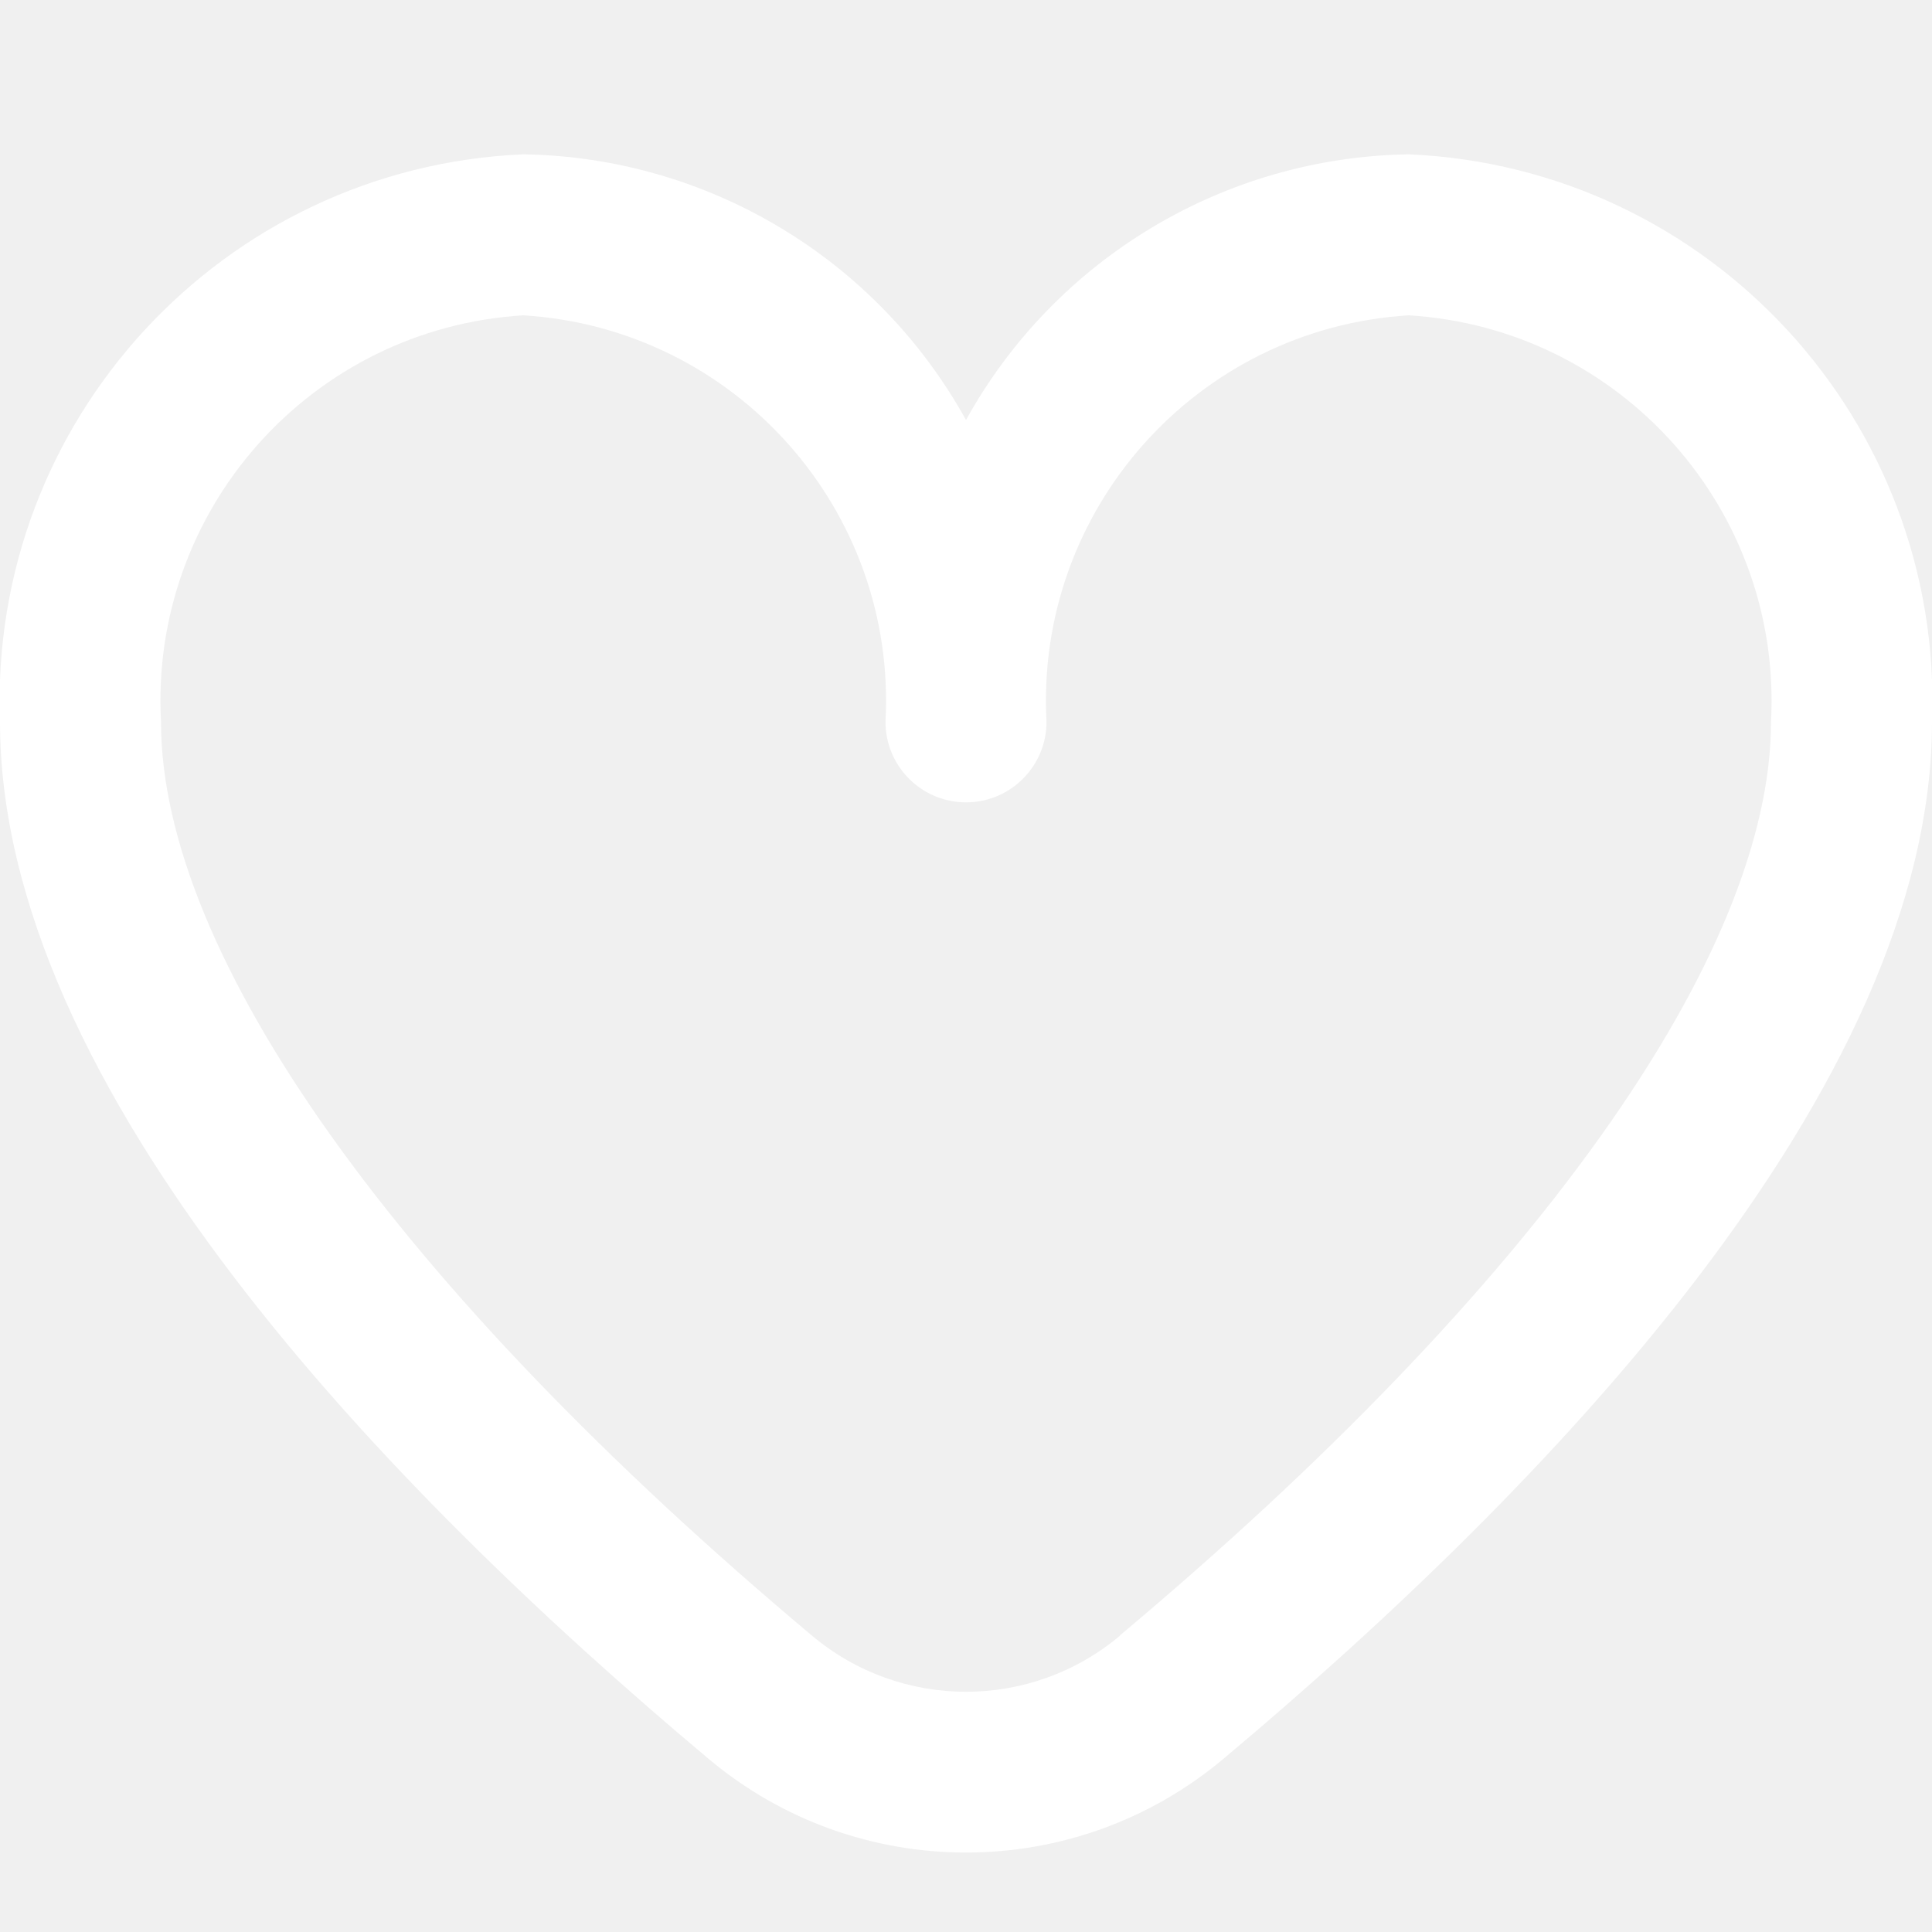
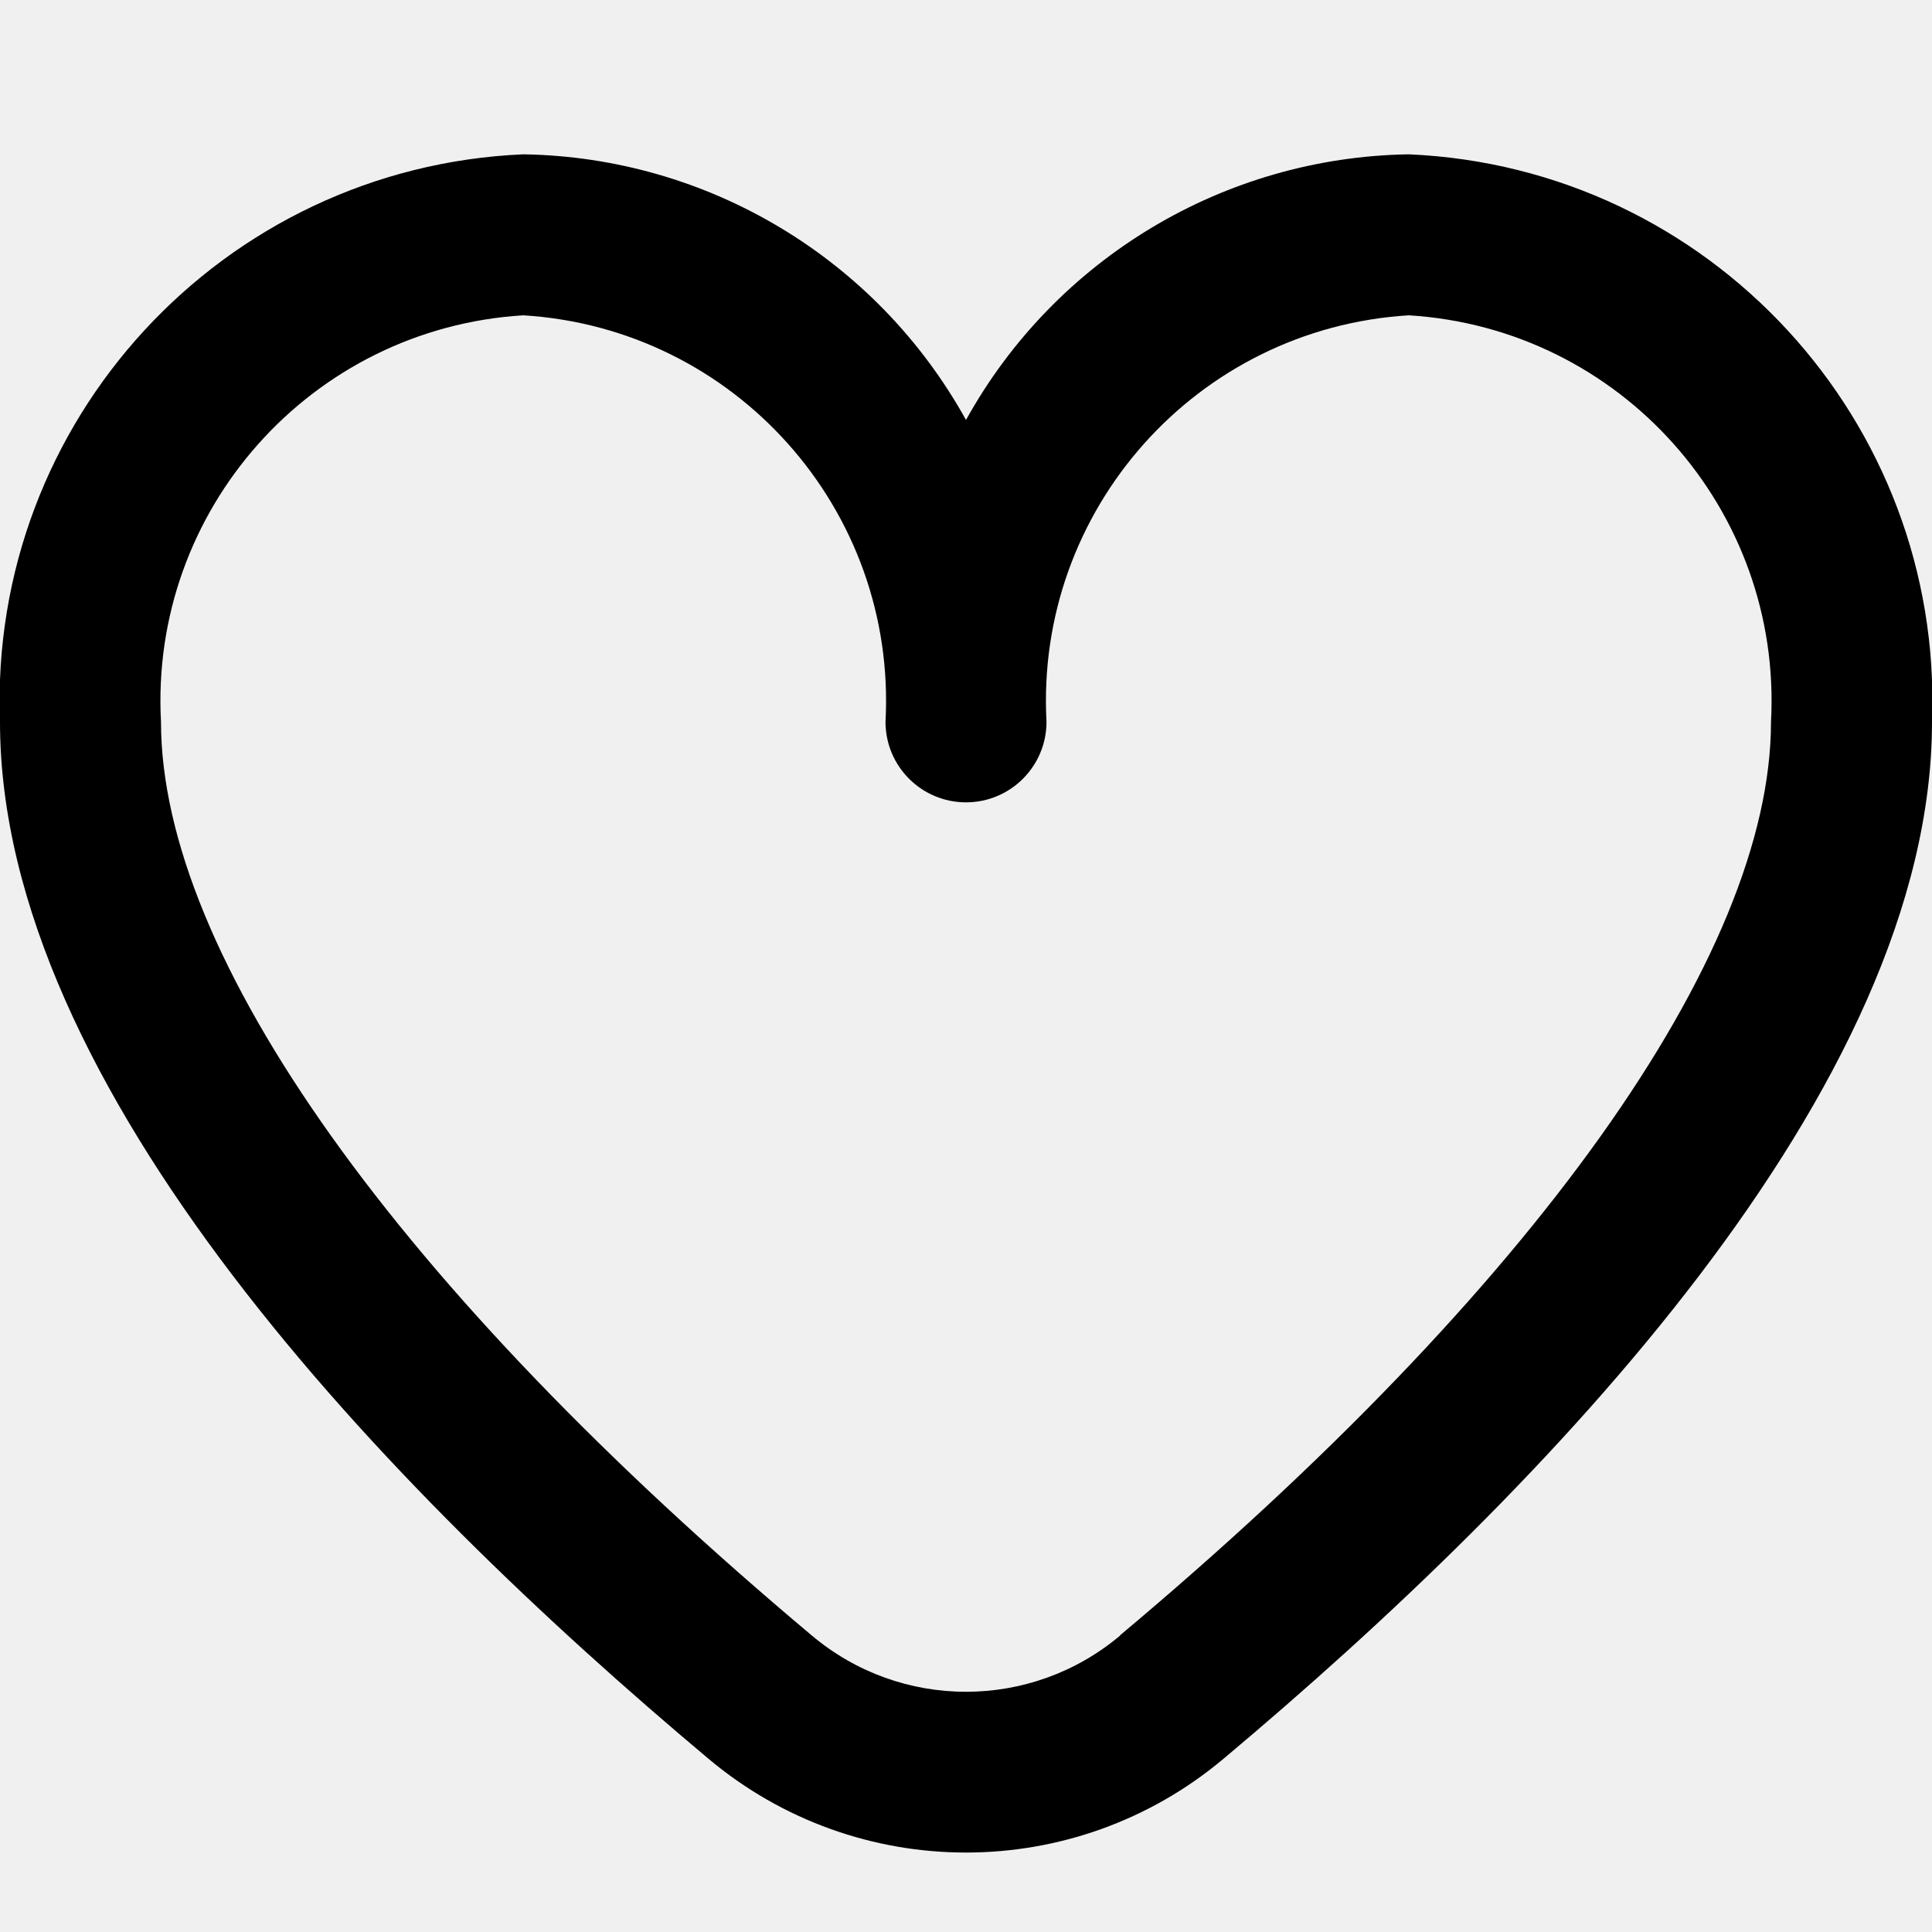
- <svg xmlns="http://www.w3.org/2000/svg" viewBox="0 0 24 24" width="512" height="512" fill="#FFFFFF">
+ <svg xmlns="http://www.w3.org/2000/svg" viewBox="0 0 24 24" width="512" height="512" fill="#000000">
  <path d="M17.5,1.917a6.4,6.4,0,0,0-5.5,3.3,6.4,6.4,0,0,0-5.5-3.3A6.8,6.8,0,0,0,0,8.967c0,4.547,4.786,9.513,8.8,12.88a4.974,4.974,0,0,0,6.4,0C19.214,18.48,24,13.514,24,8.967A6.8,6.8,0,0,0,17.5,1.917Zm-3.585,18.4a2.973,2.973,0,0,1-3.83,0C4.947,16.006,2,11.87,2,8.967a4.8,4.8,0,0,1,4.5-5.05A4.8,4.8,0,0,1,11,8.967a1,1,0,0,0,2,0,4.8,4.8,0,0,1,4.5-5.05A4.8,4.8,0,0,1,22,8.967C22,11.87,19.053,16.006,13.915,20.313Z" />
</svg>
